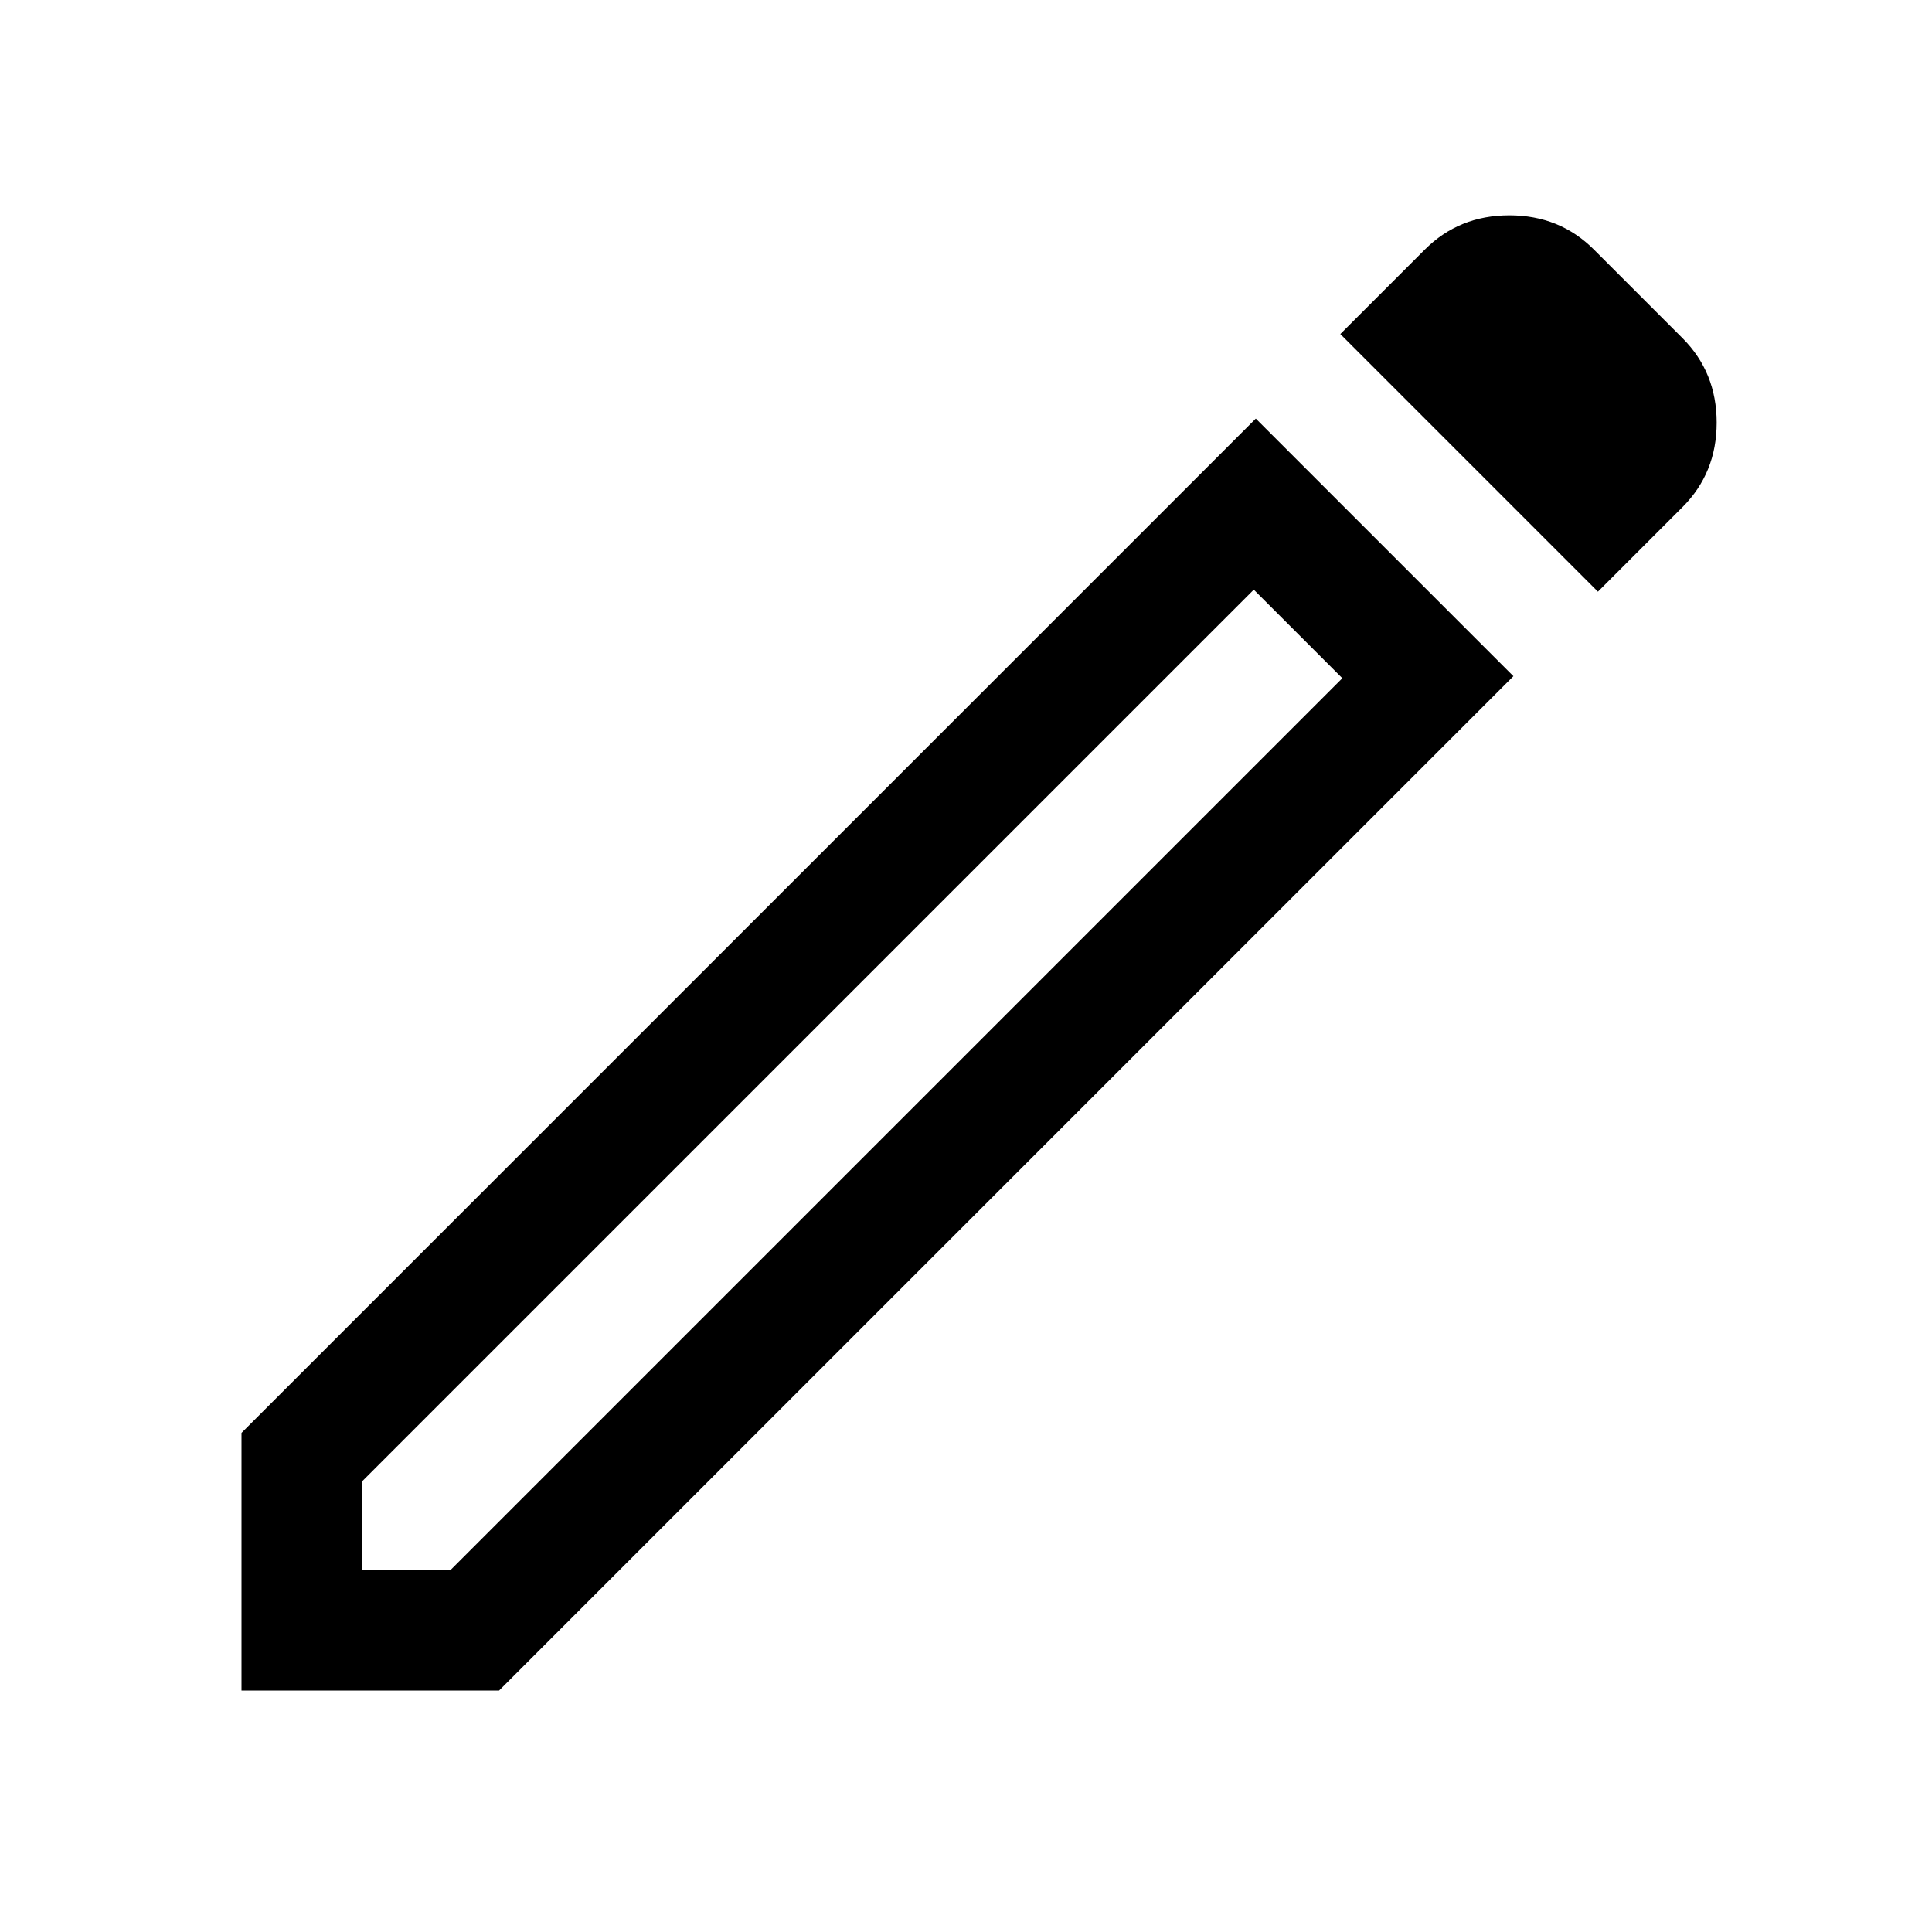
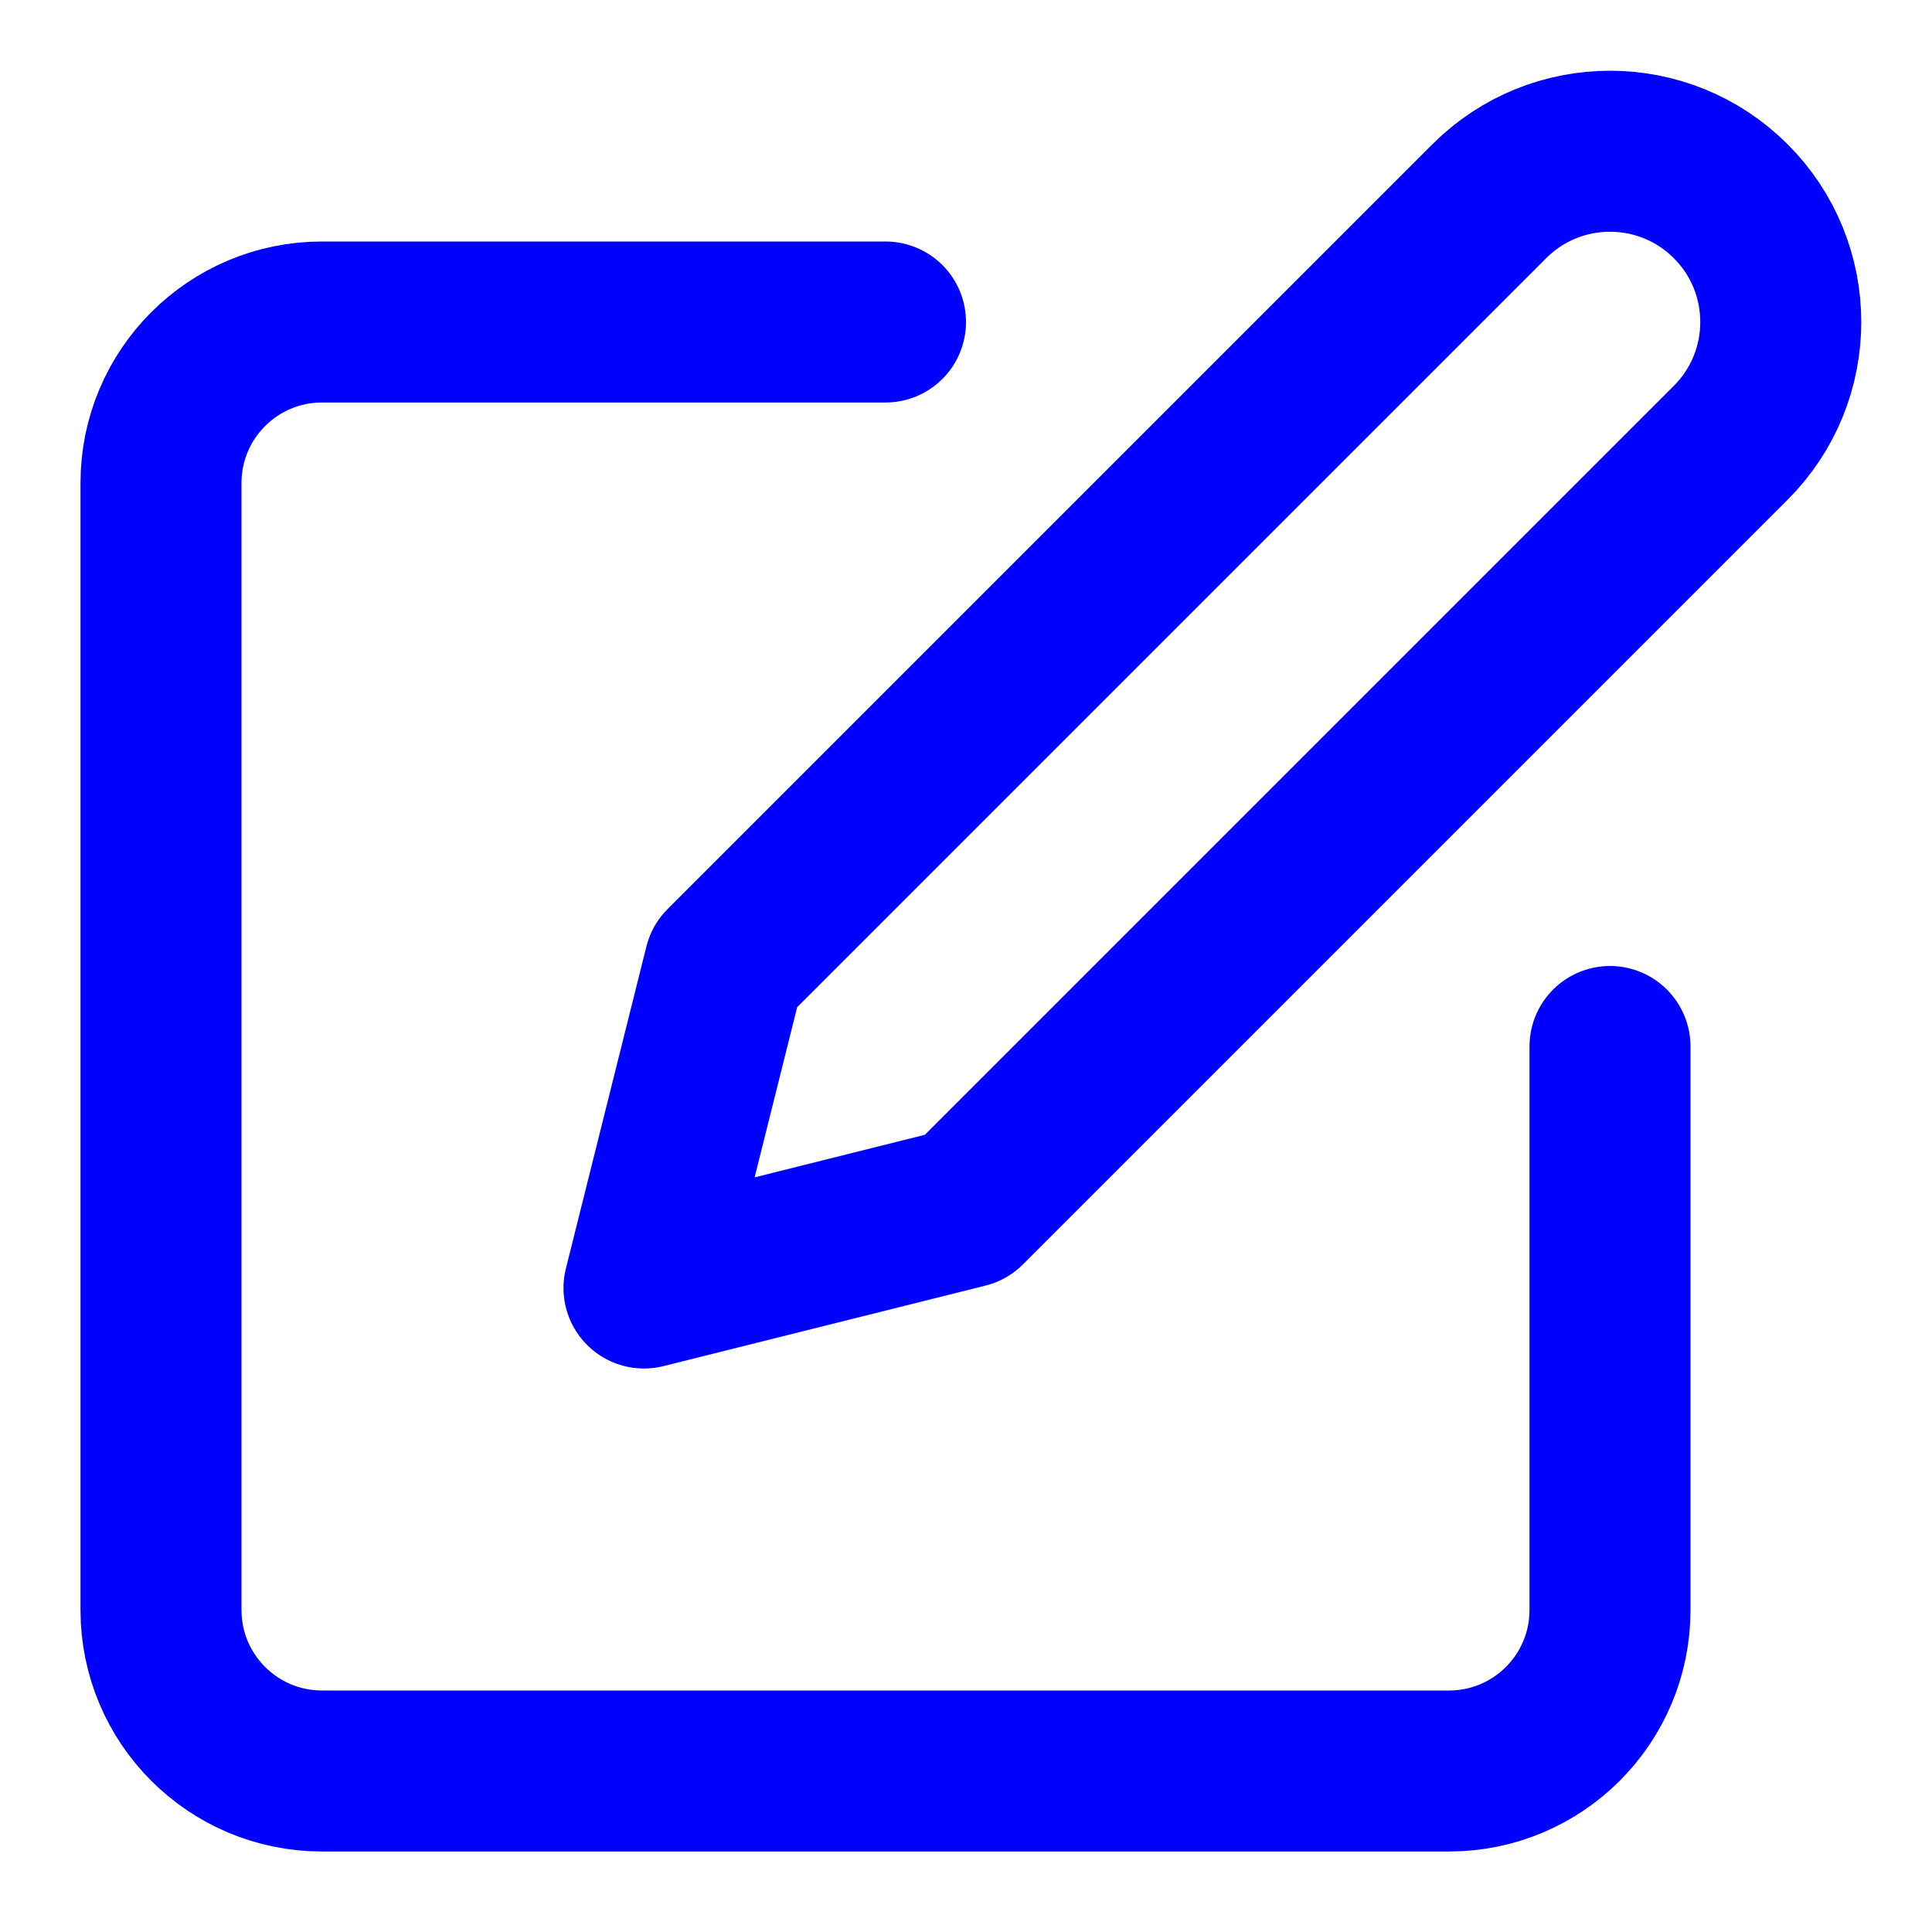
- <svg xmlns="http://www.w3.org/2000/svg" height="48" viewBox="0 96 960 960" width="48">
-   <path d="M180 876h44l443-443-44-44-443 443v44Zm614-486L666 262l42-42q17-17 42-17t42 17l44 44q17 17 17 42t-17 42l-42 42Zm-42 42L248 936H120V808l504-504 128 128Zm-107-21-22-22 44 44-22-22Z" />
+ <svg xmlns="http://www.w3.org/2000/svg" width="24" height="24" viewBox="0 0 24 24" fill="none" stroke="blue" stroke-width="2" stroke-linecap="round" stroke-linejoin="round" class="feather feather-edit">
+   <path d="M11 4H4a2 2 0 0 0-2 2v14a2 2 0 0 0 2 2h14a2 2 0 0 0 2-2v-7" />
+   <path d="M18.5 2.5a2.121 2.121 0 0 1 3 3L12 15l-4 1 1-4 9.5-9.5z" />
</svg>
